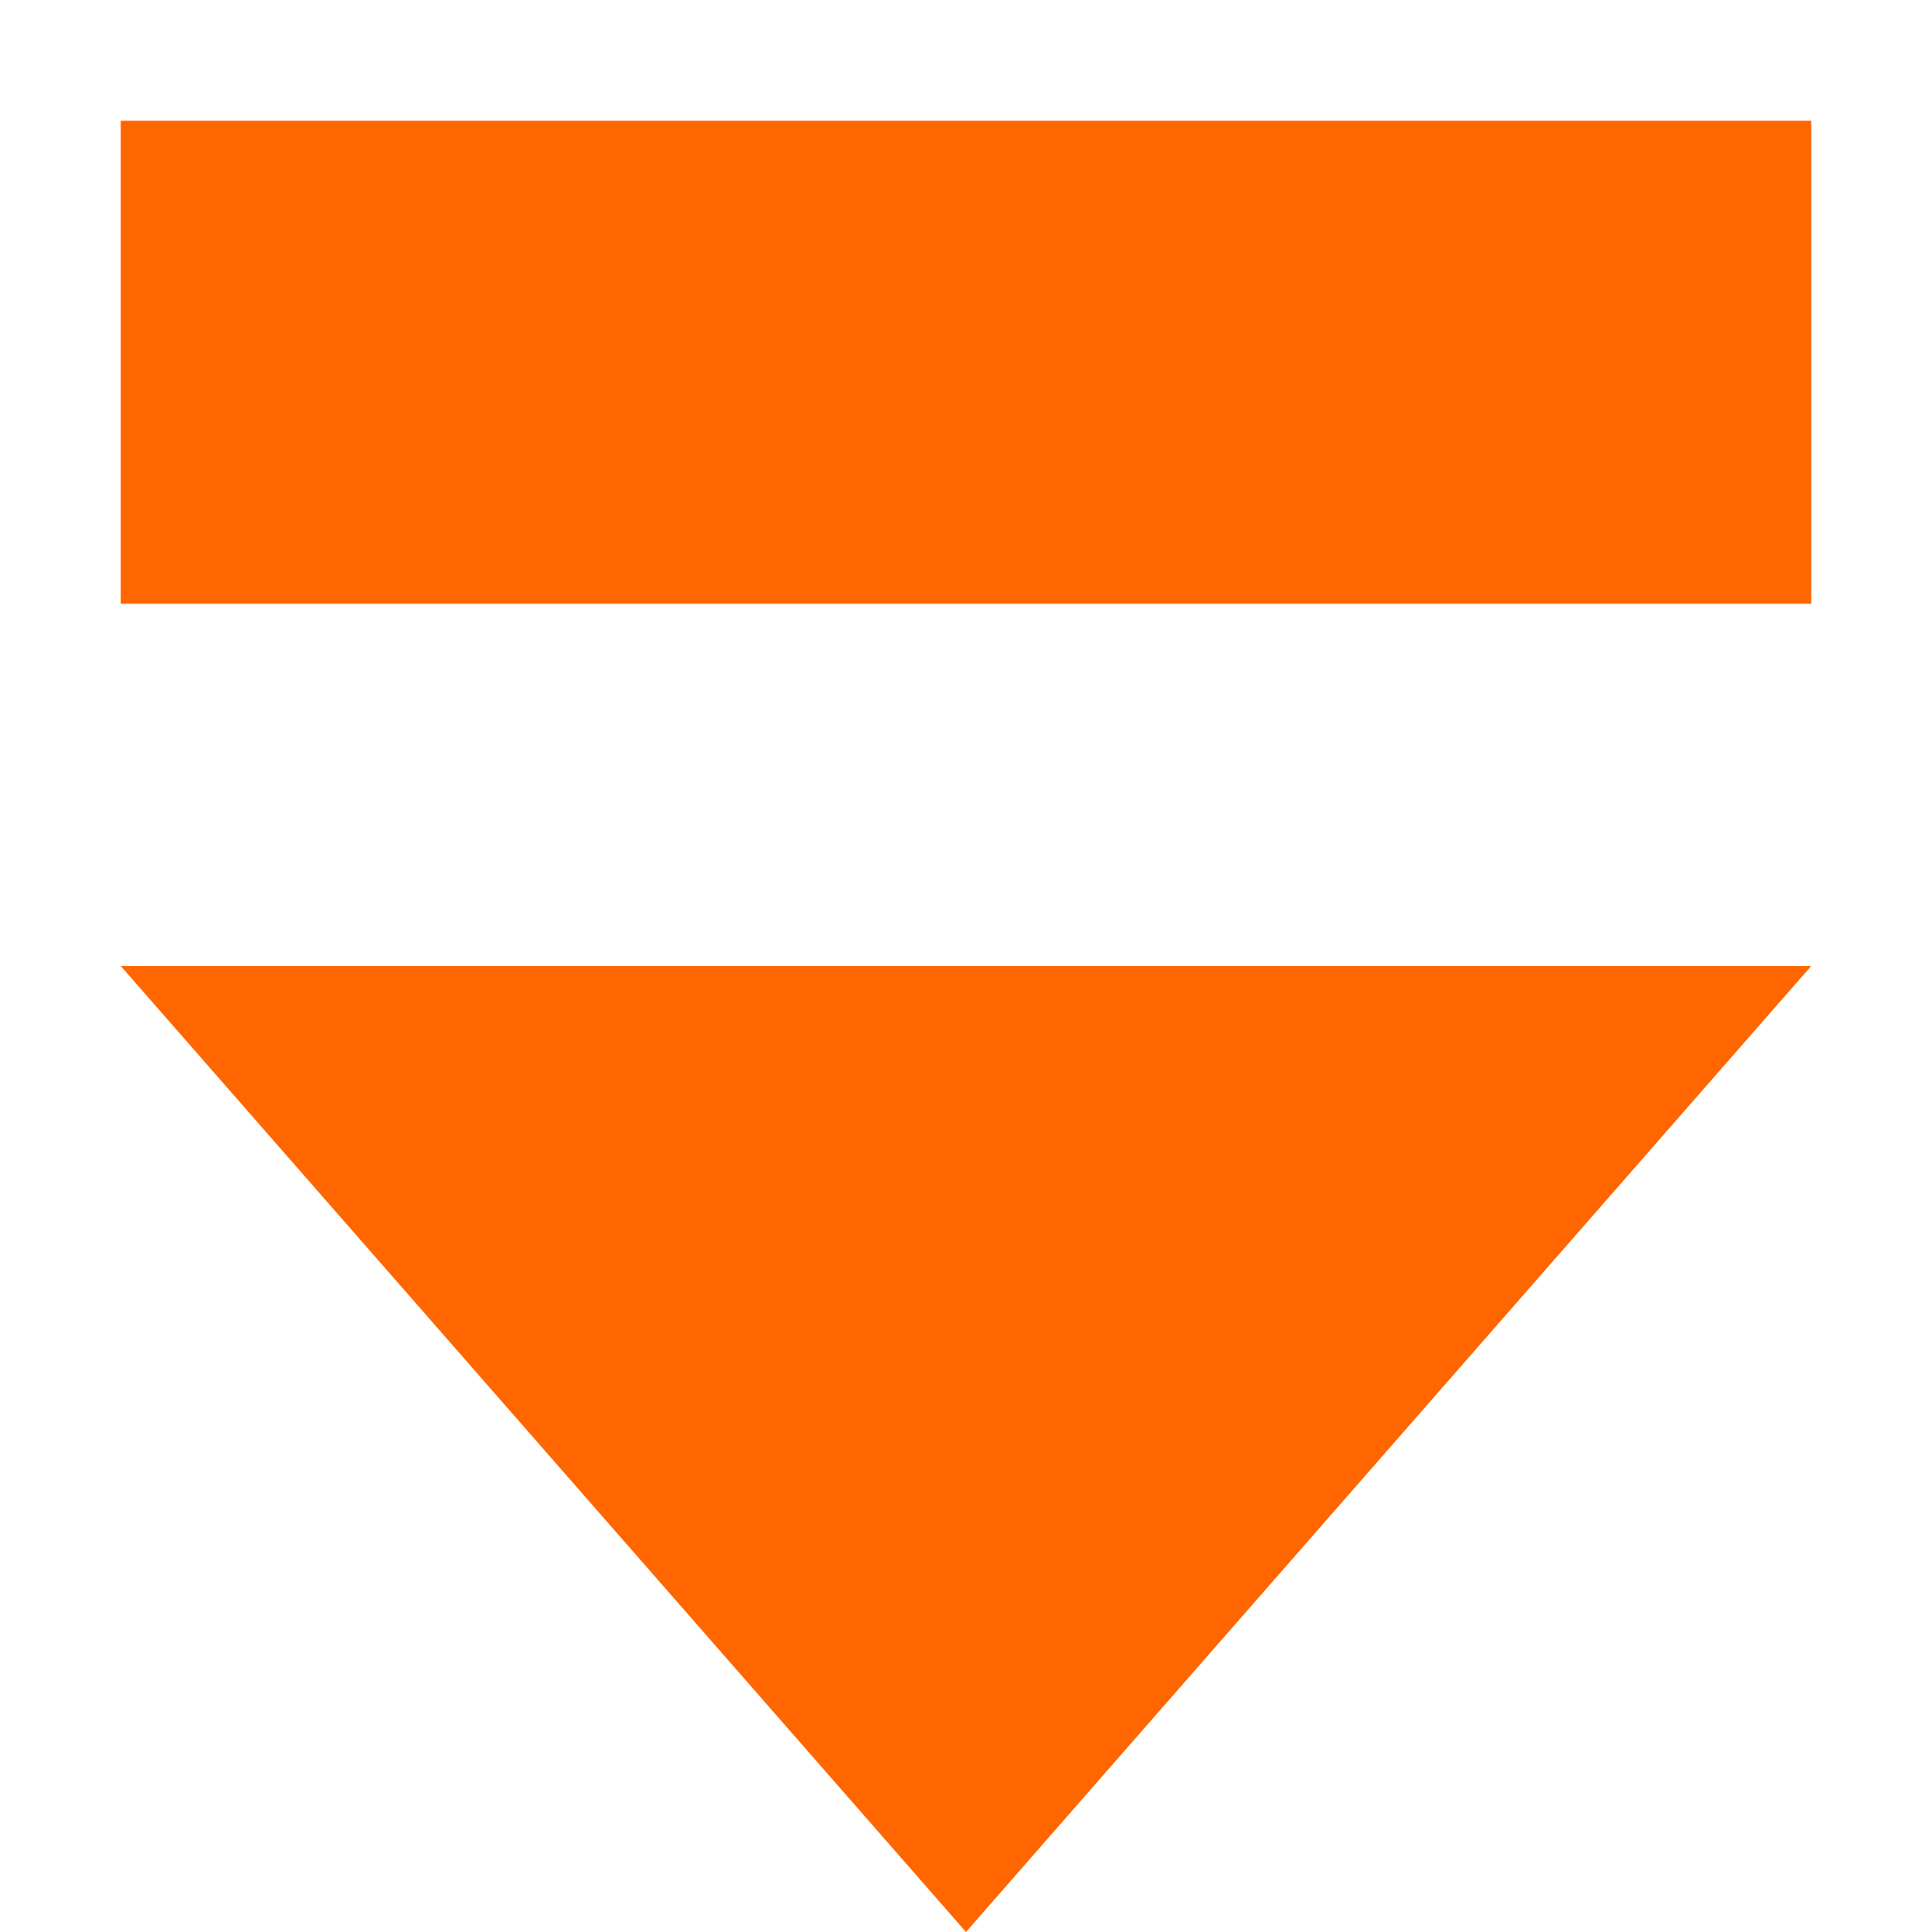
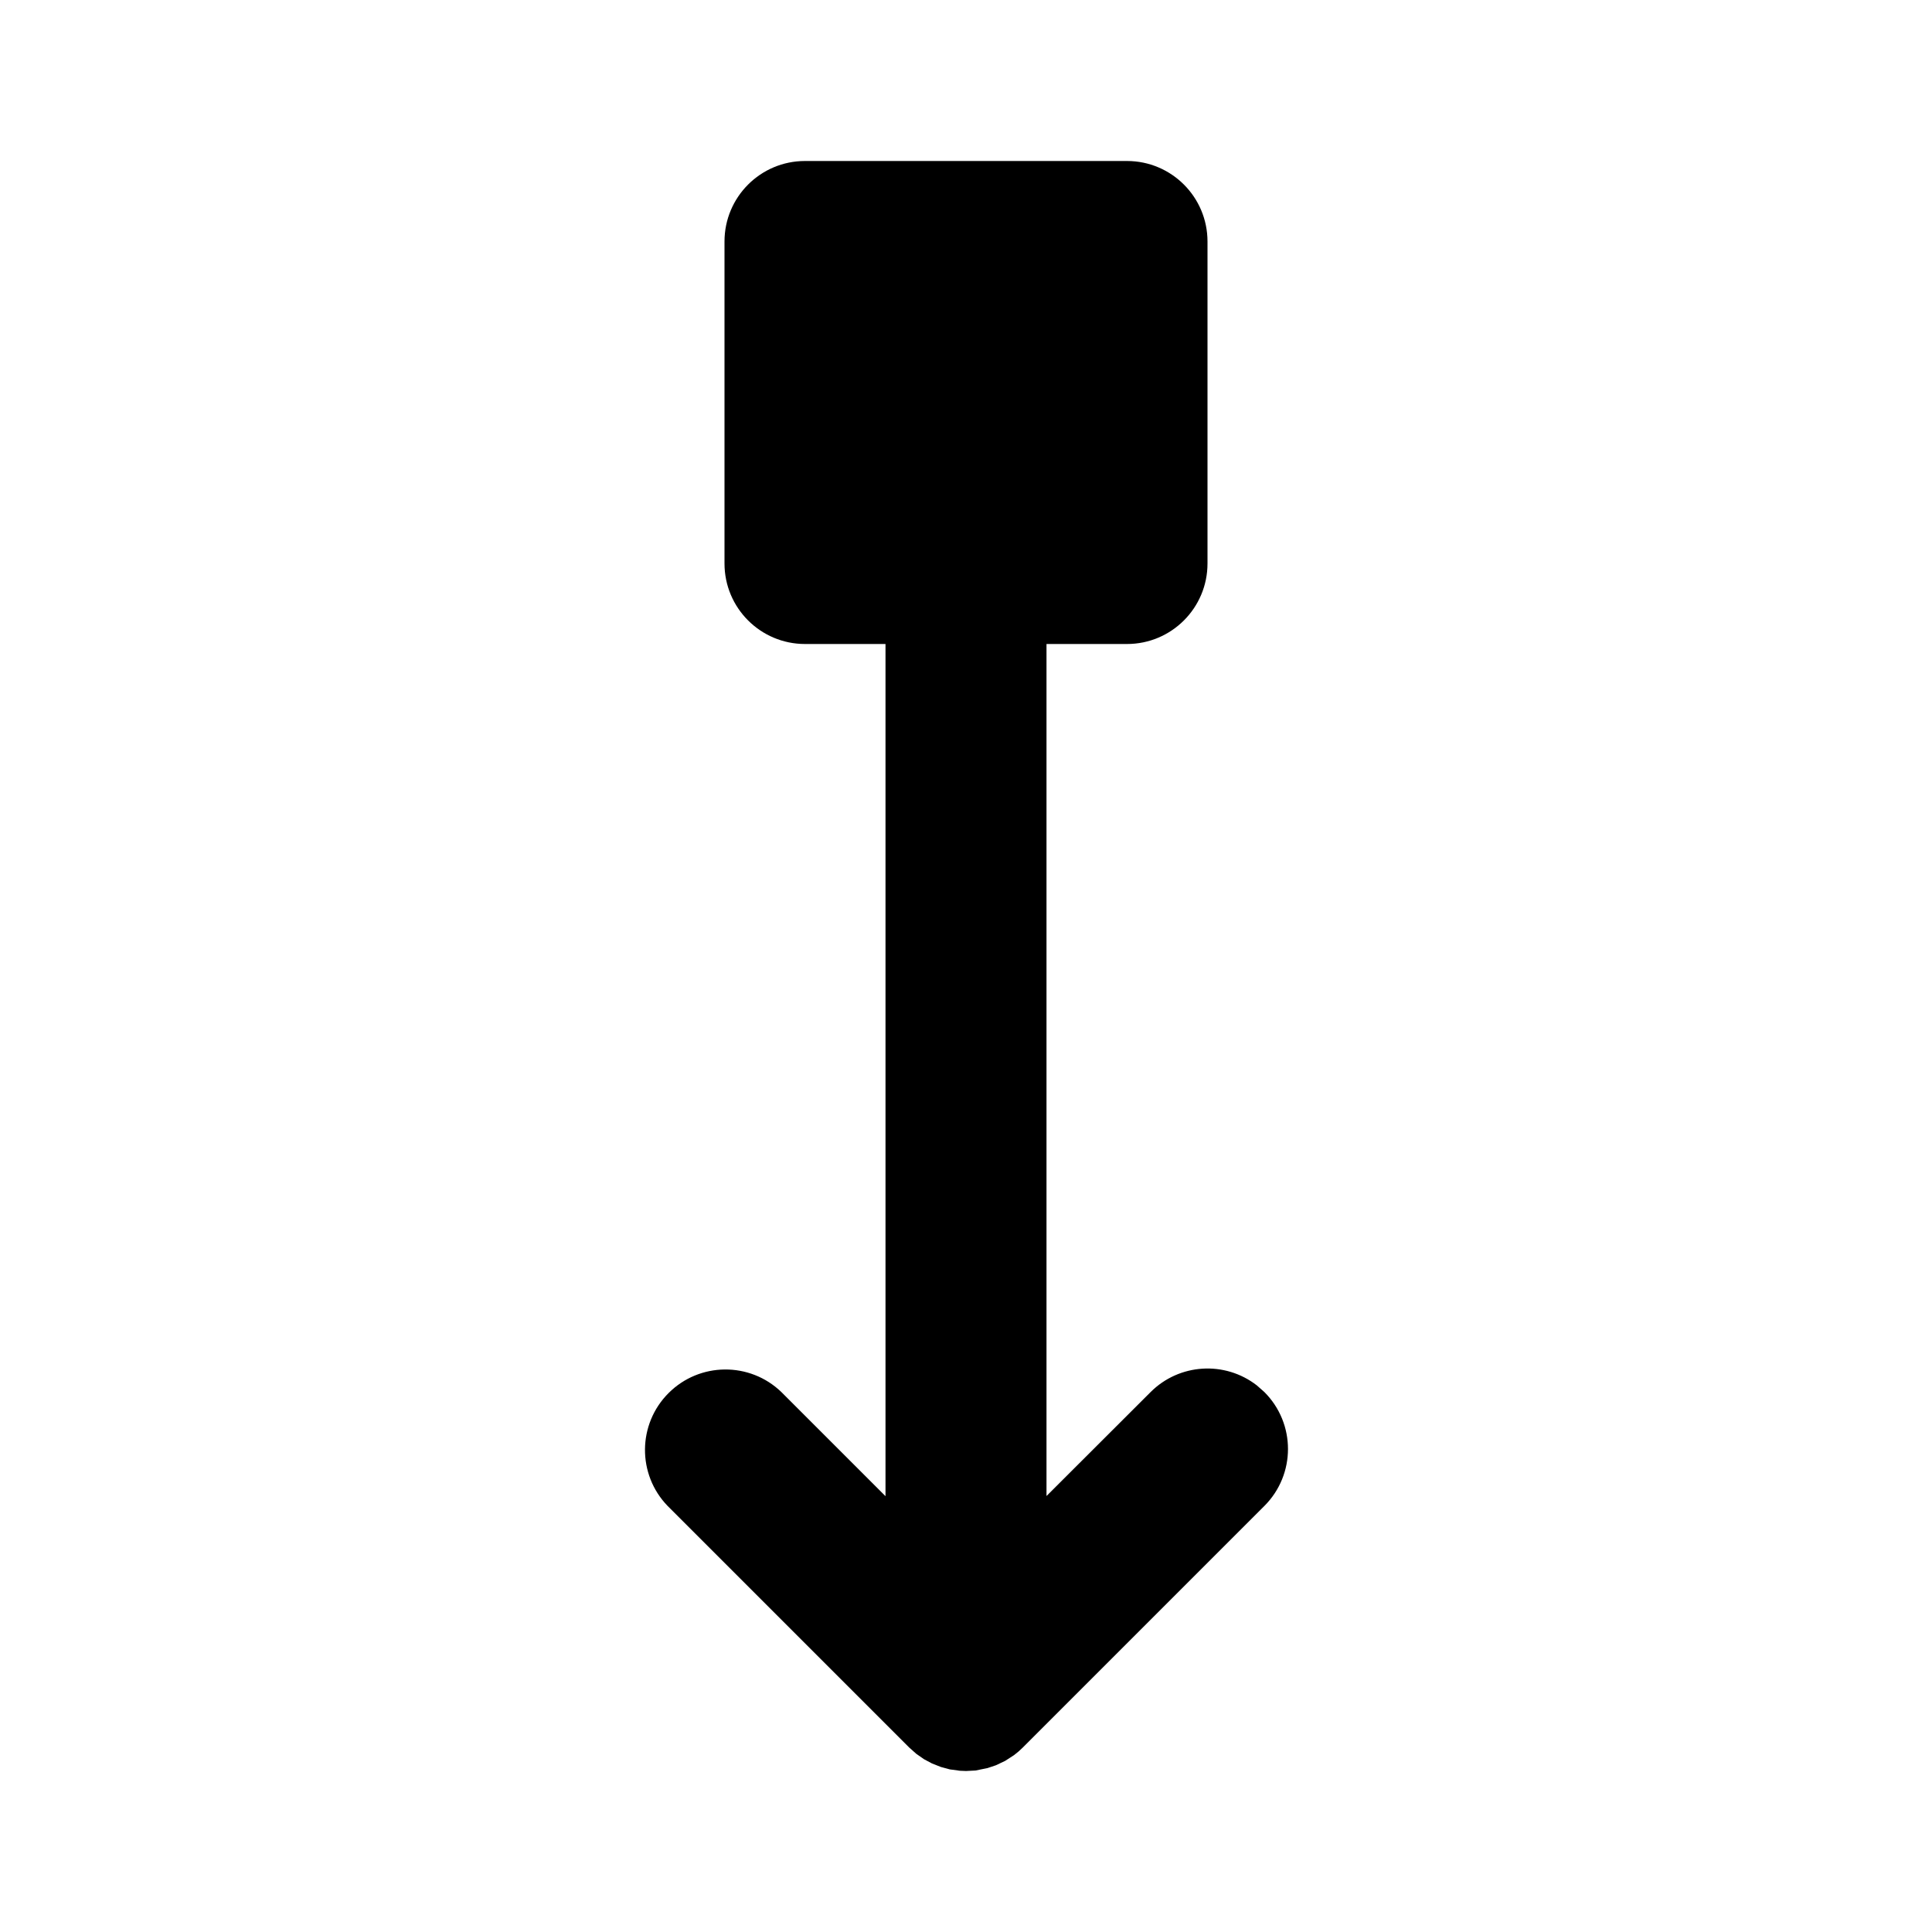
- <svg xmlns="http://www.w3.org/2000/svg" version="1.1" id="svg2" width="16" height="16" viewBox="0 0 16 16">
-   <defs id="defs6" />
-   <g id="g8">
-     <path id="path18664" style="fill:#ff6600;fill-opacity:1;stroke-width:2;stroke-linecap:round" d="m 1,8 7,8 7,-8 z" />
-     <rect style="fill:#ff6600;stroke-width:2;stroke-linecap:round" id="rect1799" width="14" height="4" x="1" y="1" />
-   </g>
+ <svg xmlns="http://www.w3.org/2000/svg" width="24" height="24" viewBox="0 0 24 24" fill="{{iconFill}}" class="icon icon-tabler icons-tabler-filled icon-tabler-arrow-down-square">
+   <path stroke="none" d="M0 0h24v24H0z" fill="none" />
+   <path d="M14 2a1 1 0 0 1 1 1v4a1 1 0 0 1 -1 1h-1v10.584l1.293 -1.291a1 1 0 0 1 1.32 -.083l.094 .083a1 1 0 0 1 0 1.414l-3 3a1 1 0 0 1 -.112 .097l-.11 .071l-.114 .054l-.105 .035l-.149 .03l-.117 .006l-.075 -.003l-.126 -.017l-.111 -.03l-.111 -.044l-.098 -.052l-.096 -.067l-.09 -.08l-3 -3a1 1 0 0 1 1.414 -1.414l1.293 1.293v-10.586h-1a1 1 0 0 1 -1 -1v-4a1 1 0 0 1 1 -1z" />
</svg>
